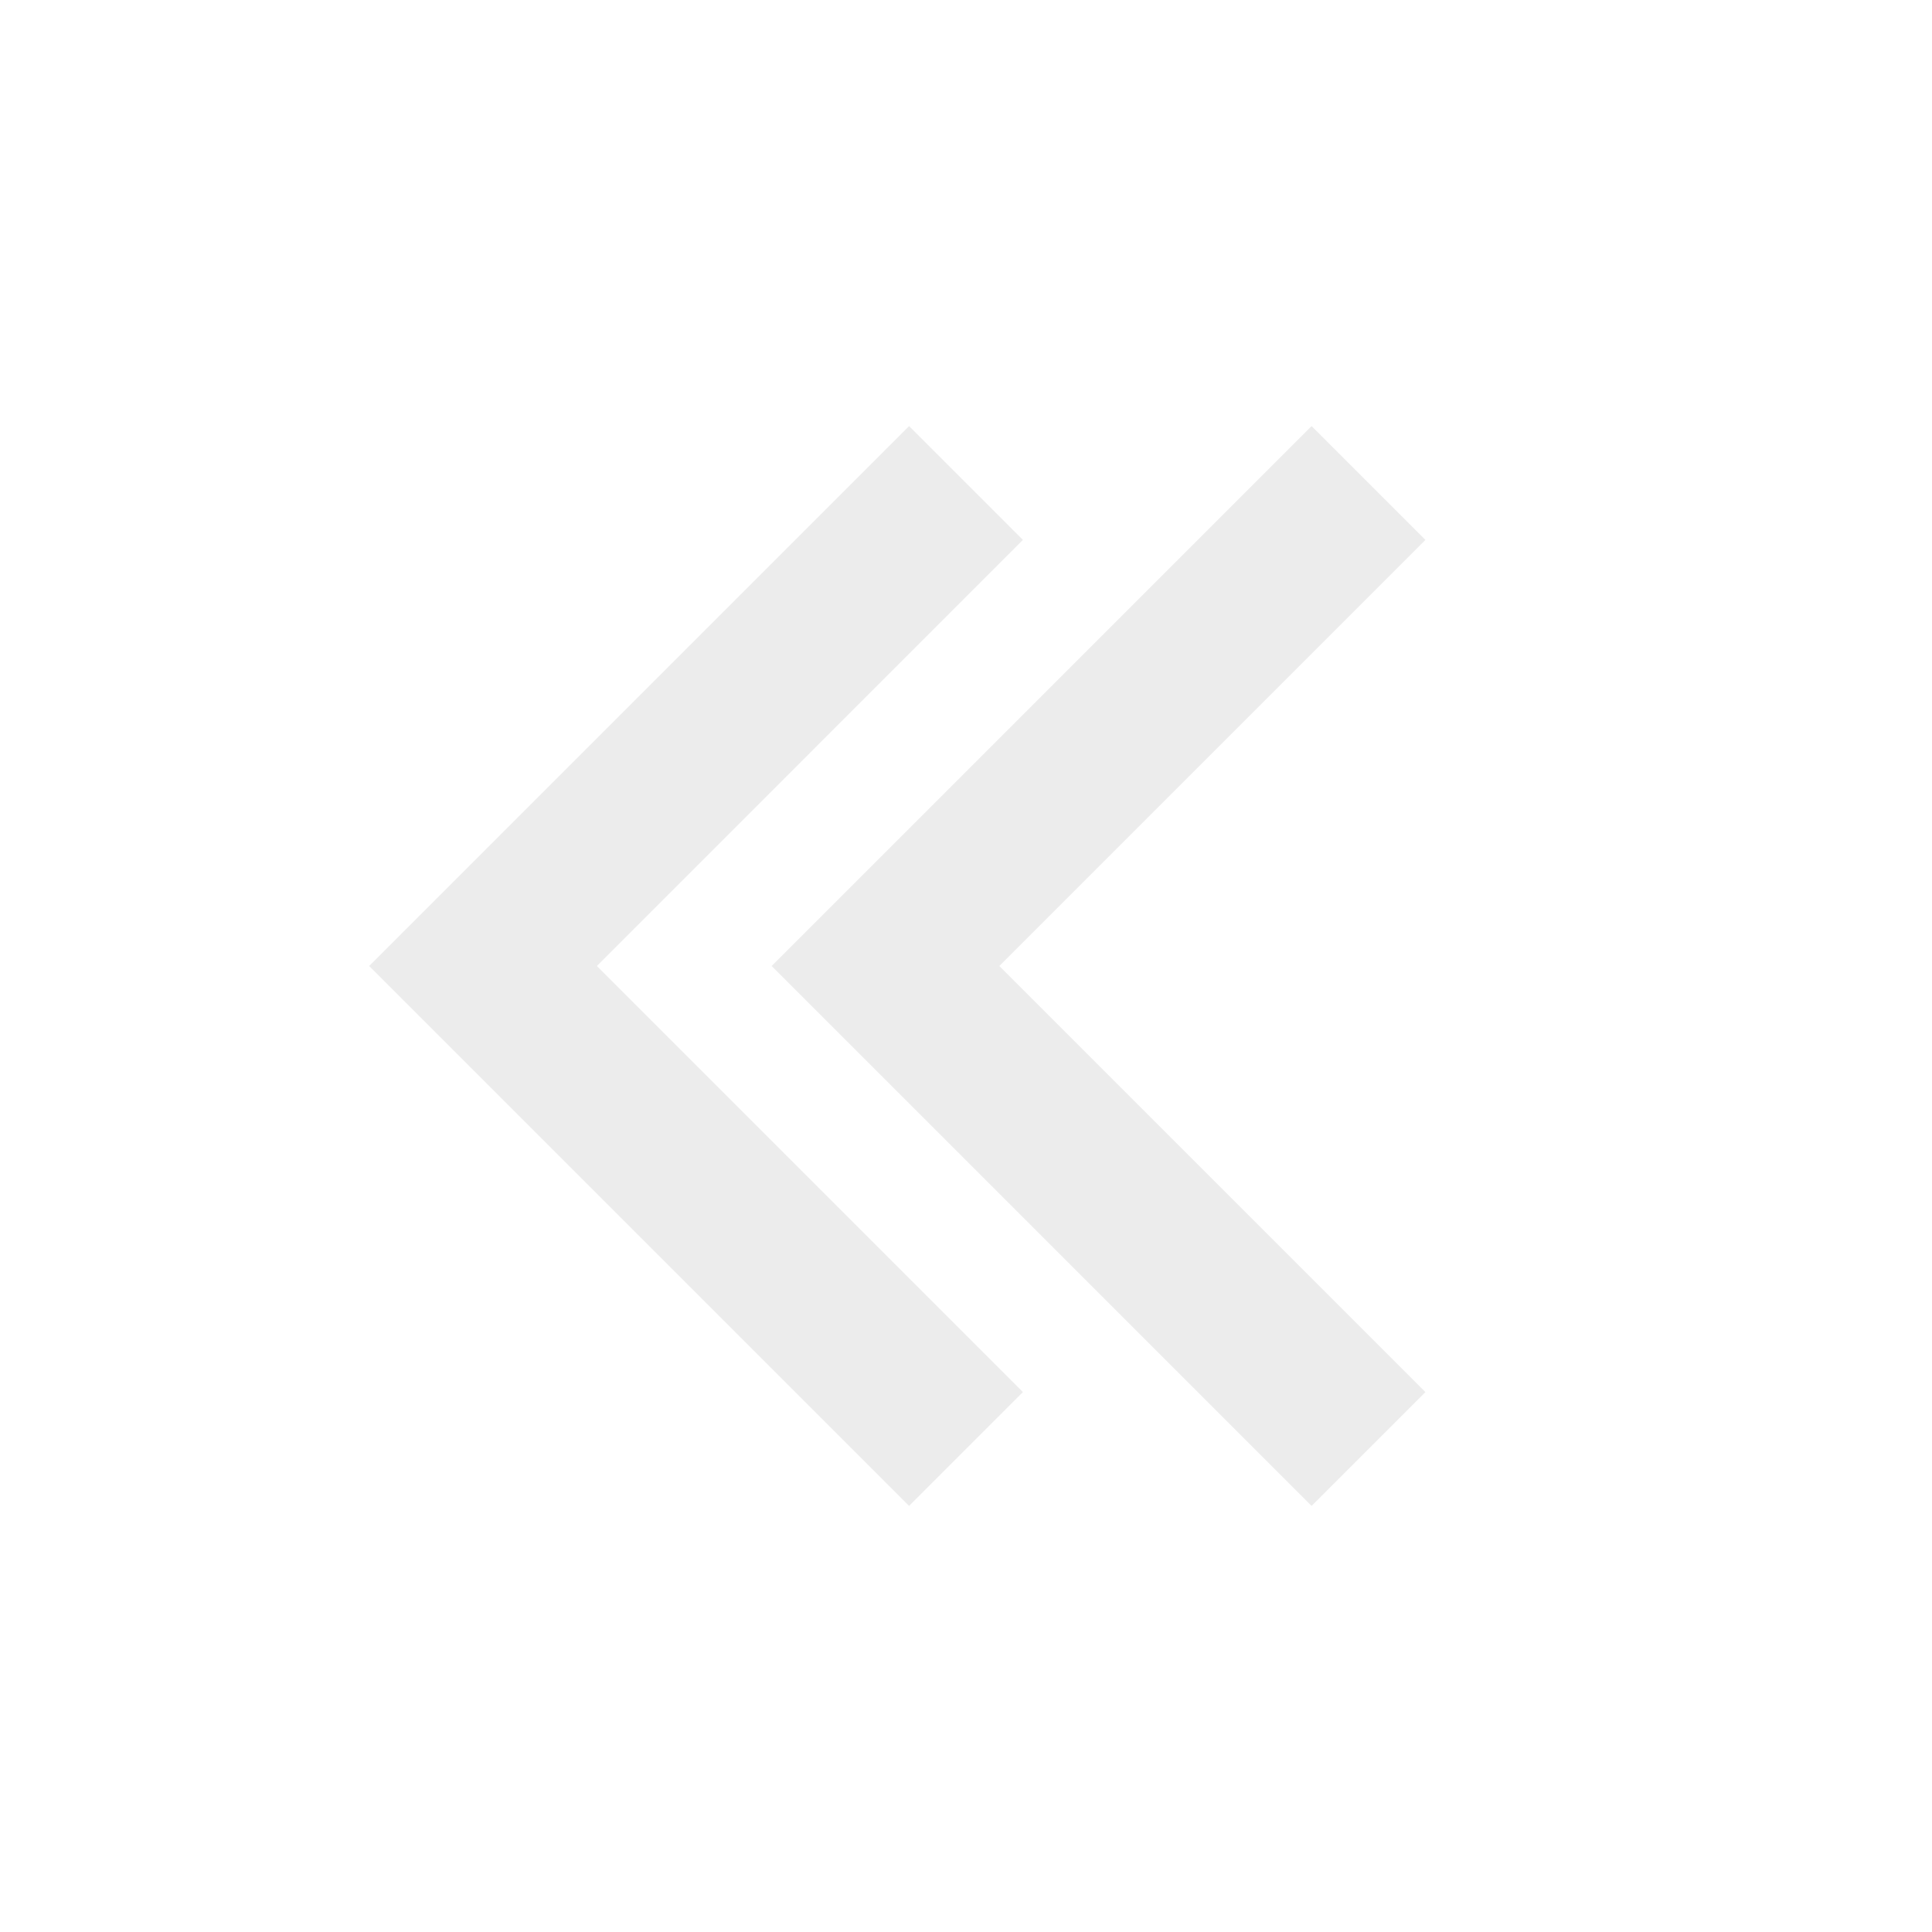
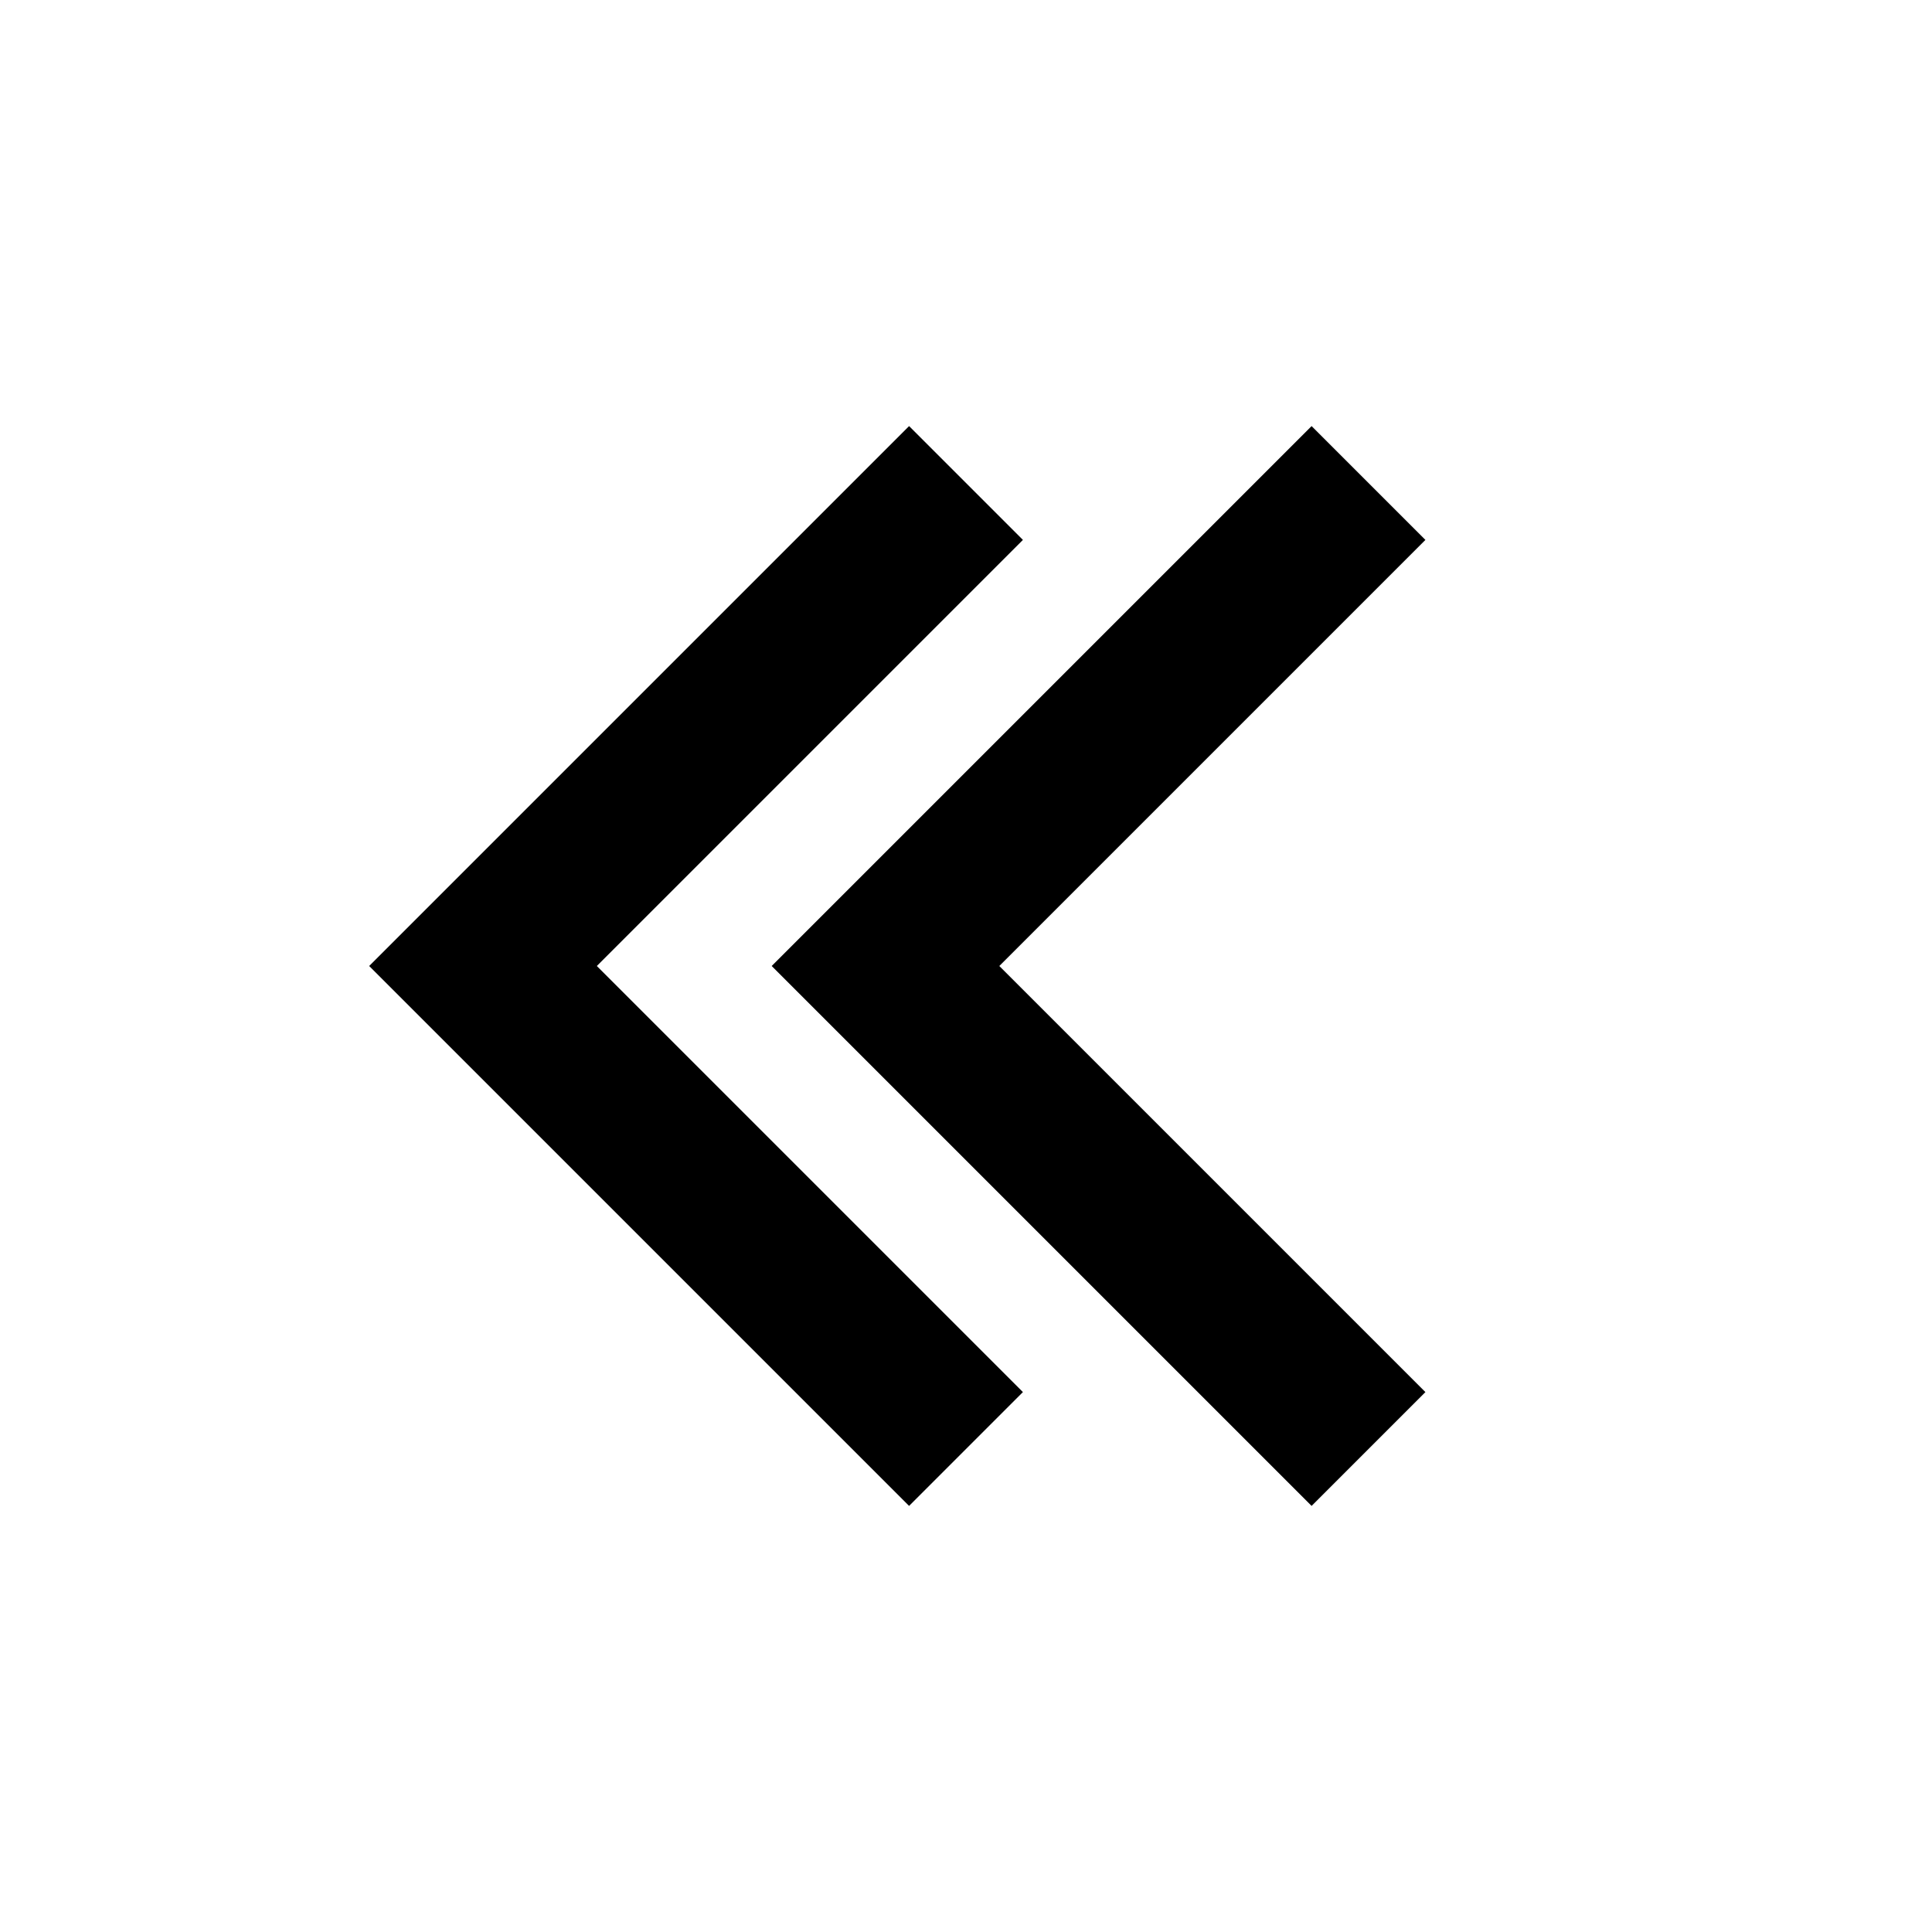
<svg xmlns="http://www.w3.org/2000/svg" width="24" height="24" viewBox="0 0 24 24" fill="current">
  <g id="24 / arrows / chevrons-left">
-     <path id="icon" fill-rule="evenodd" clip-rule="evenodd" d="M11.293 18.707L12.707 17.293L7.414 12L12.707 6.707L11.293 5.293L4.586 12L11.293 18.707ZM17.707 17.293L12.414 12L17.707 6.707L16.293 5.293L9.586 12L16.293 18.707L17.707 17.293Z" fill="#ECECEC" />
+     <path id="icon" fill-rule="evenodd" clip-rule="evenodd" d="M11.293 18.707L12.707 17.293L7.414 12L12.707 6.707L11.293 5.293L4.586 12L11.293 18.707ZM17.707 17.293L12.414 12L17.707 6.707L16.293 5.293L9.586 12L16.293 18.707L17.707 17.293Z" />
  </g>
</svg>
